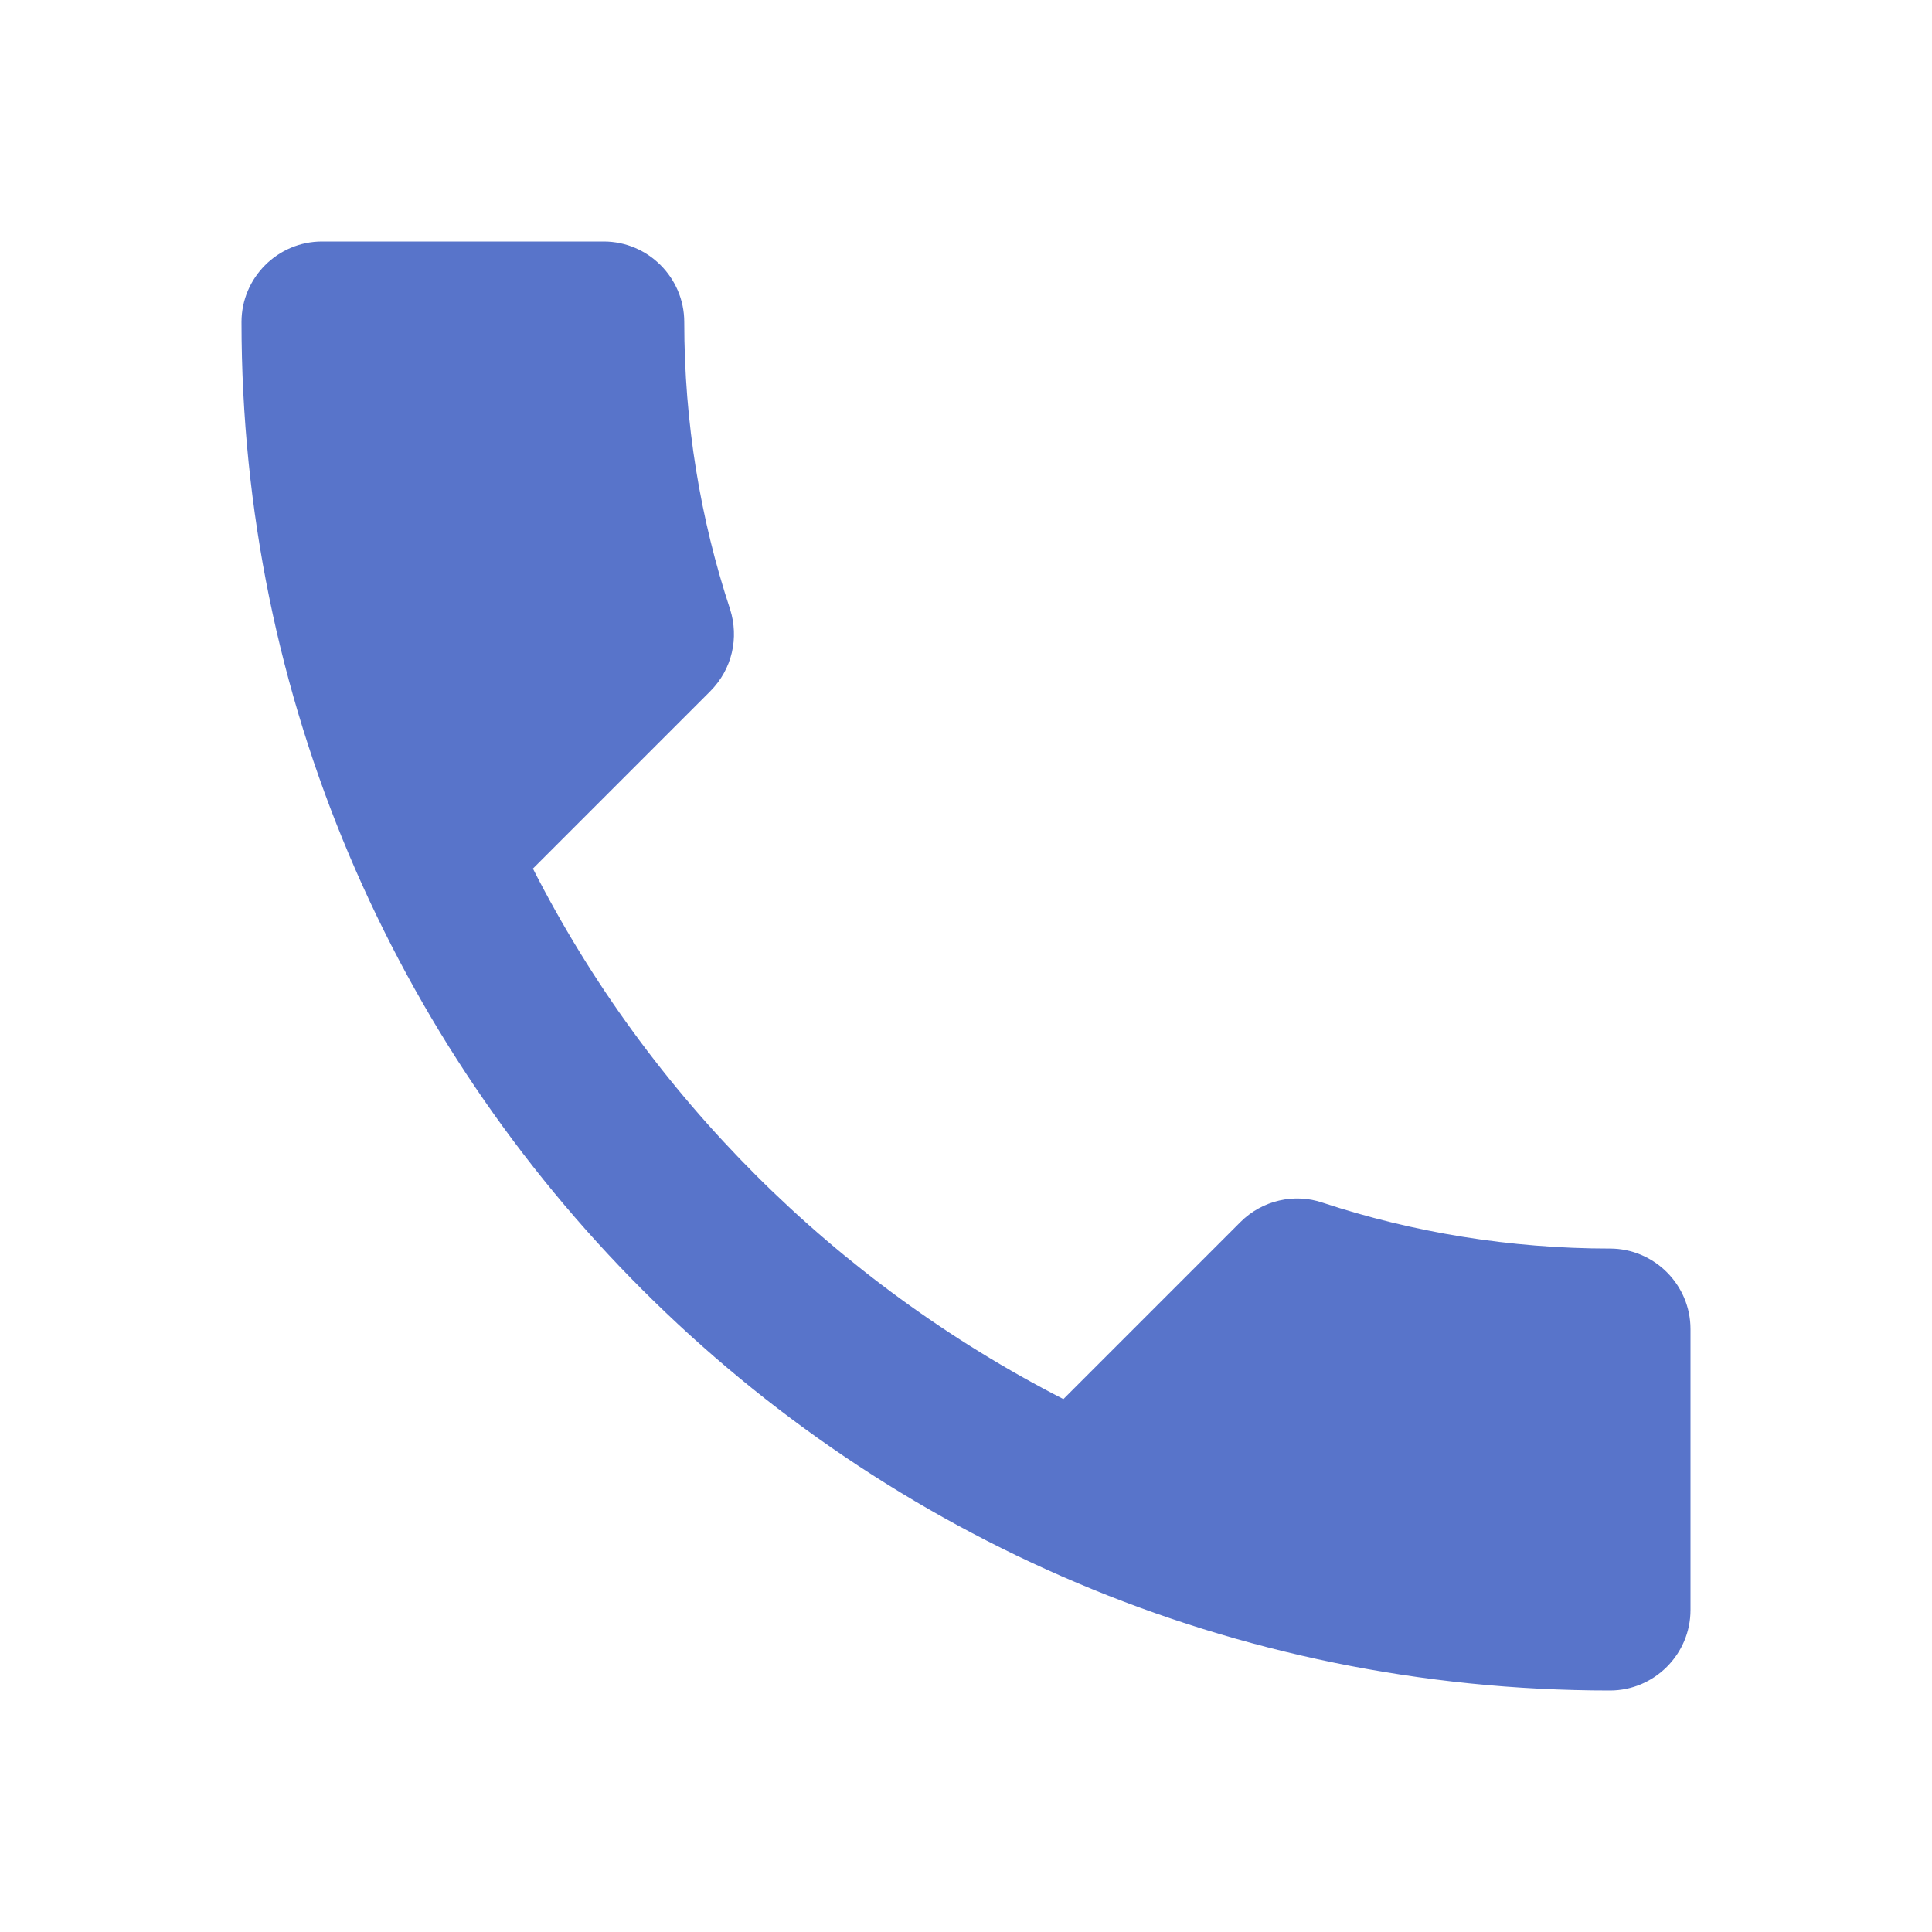
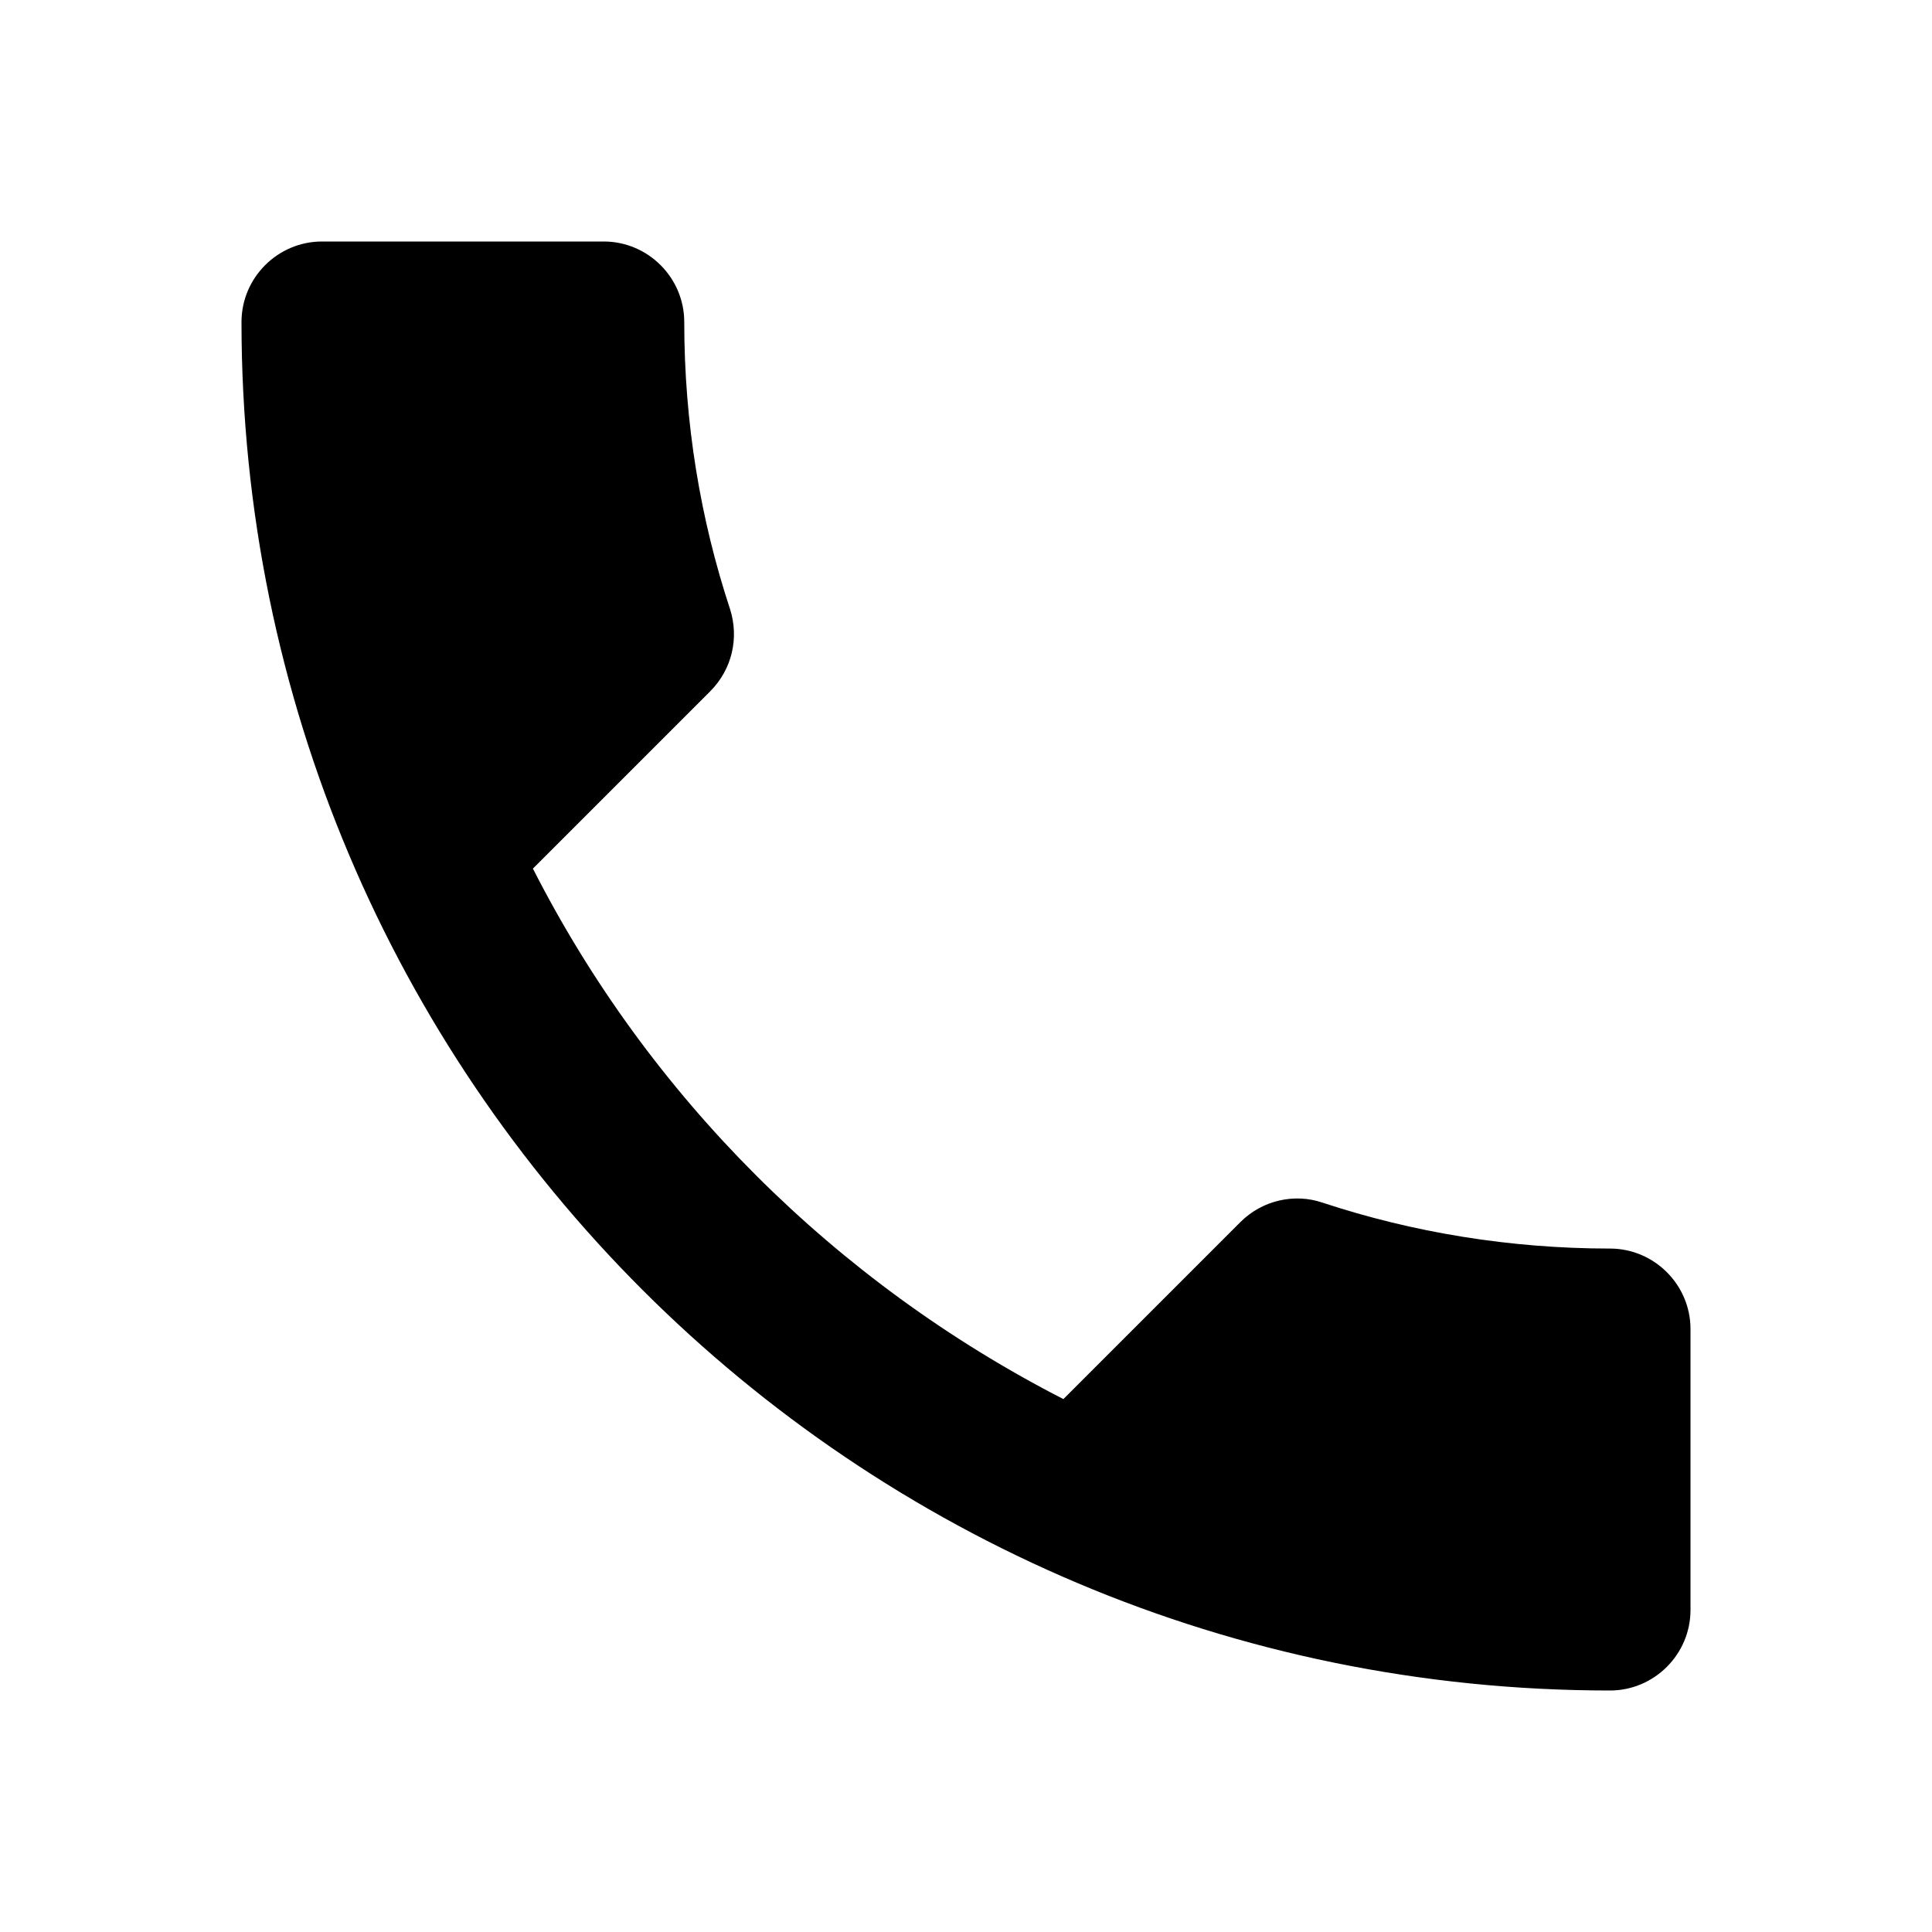
- <svg xmlns="http://www.w3.org/2000/svg" viewBox="0 0 24 24" fill="#5874ca" width="48px" height="48px">
+ <svg xmlns="http://www.w3.org/2000/svg" viewBox="0 0 24 24" fill="black" width="48px" height="48px">
  <path d="M0 0h24v24H0z" fill="none" />
  <path d="M6.62 10.79c1.44 2.83 3.76 5.14 6.59 6.59l2.2-2.2c.27-.27.67-.36 1.02-.24 1.12.37 2.33.57 3.57.57.55 0 1 .45 1 1V20c0 .55-.45 1-1 1-9.39 0-17-7.61-17-17 0-.55.45-1 1-1h3.5c.55 0 1 .45 1 1 0 1.25.2 2.45.57 3.57.11.35.03.74-.25 1.02l-2.2 2.2z" />
</svg>
